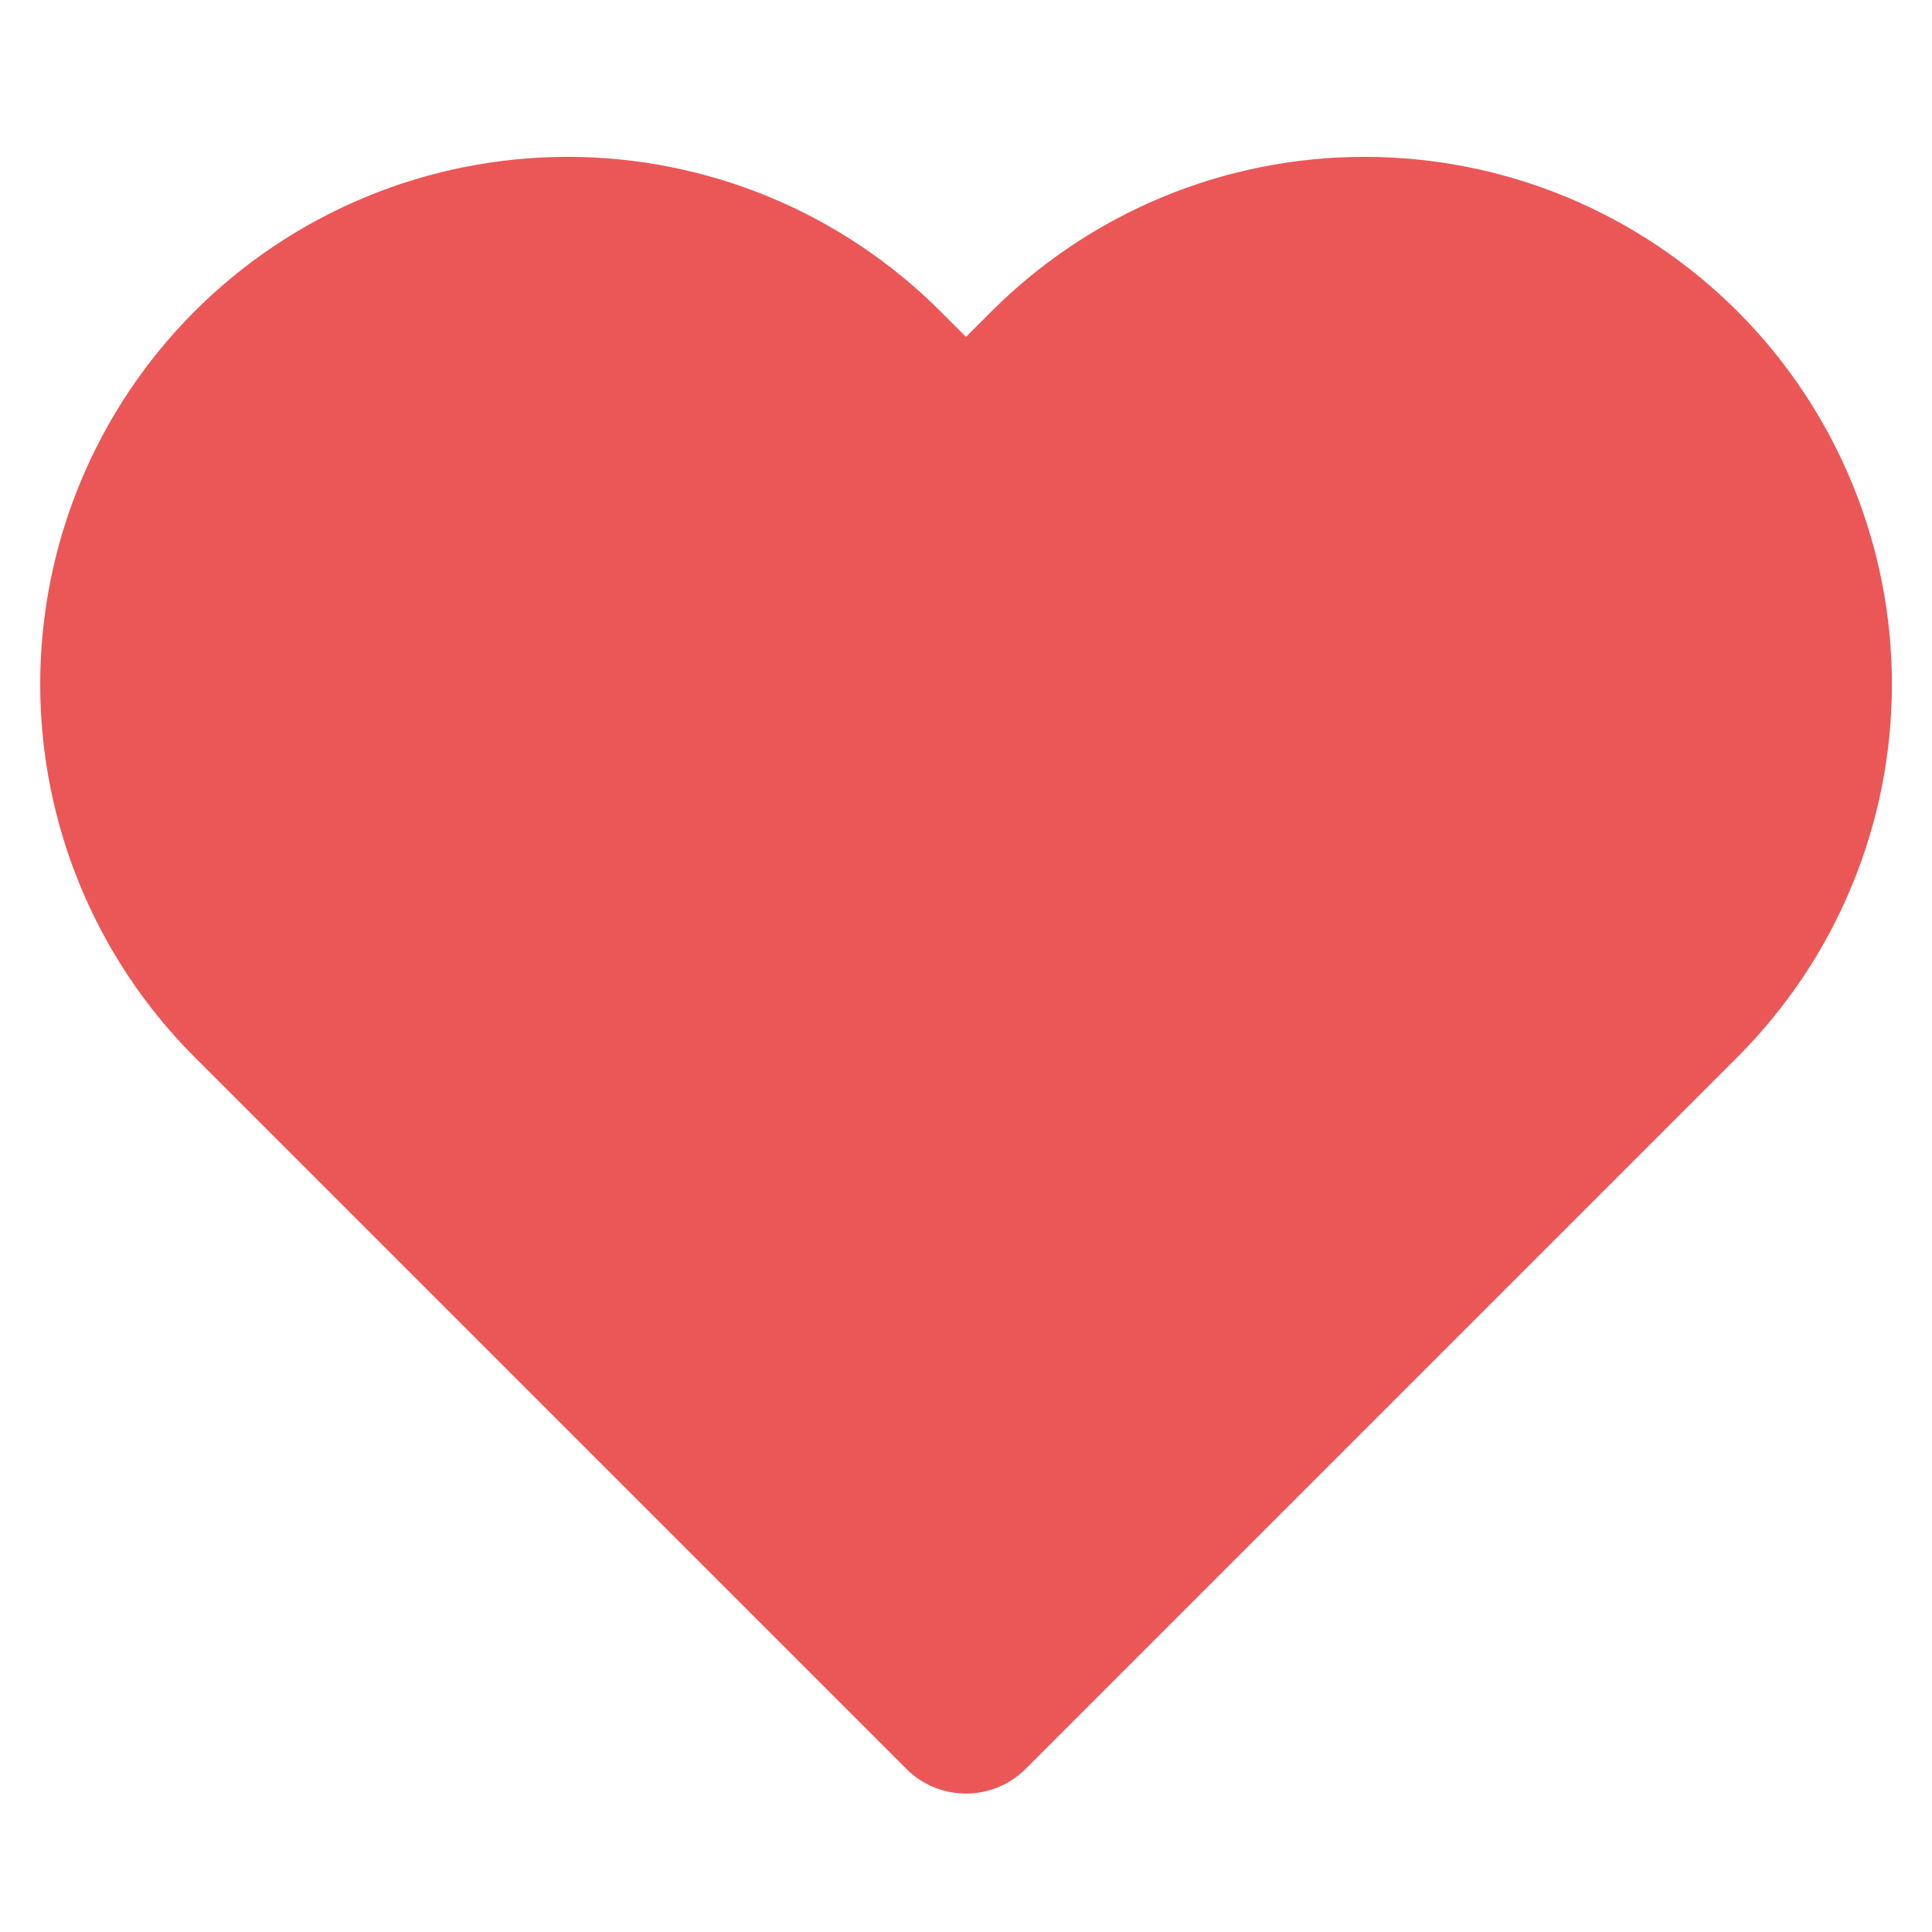
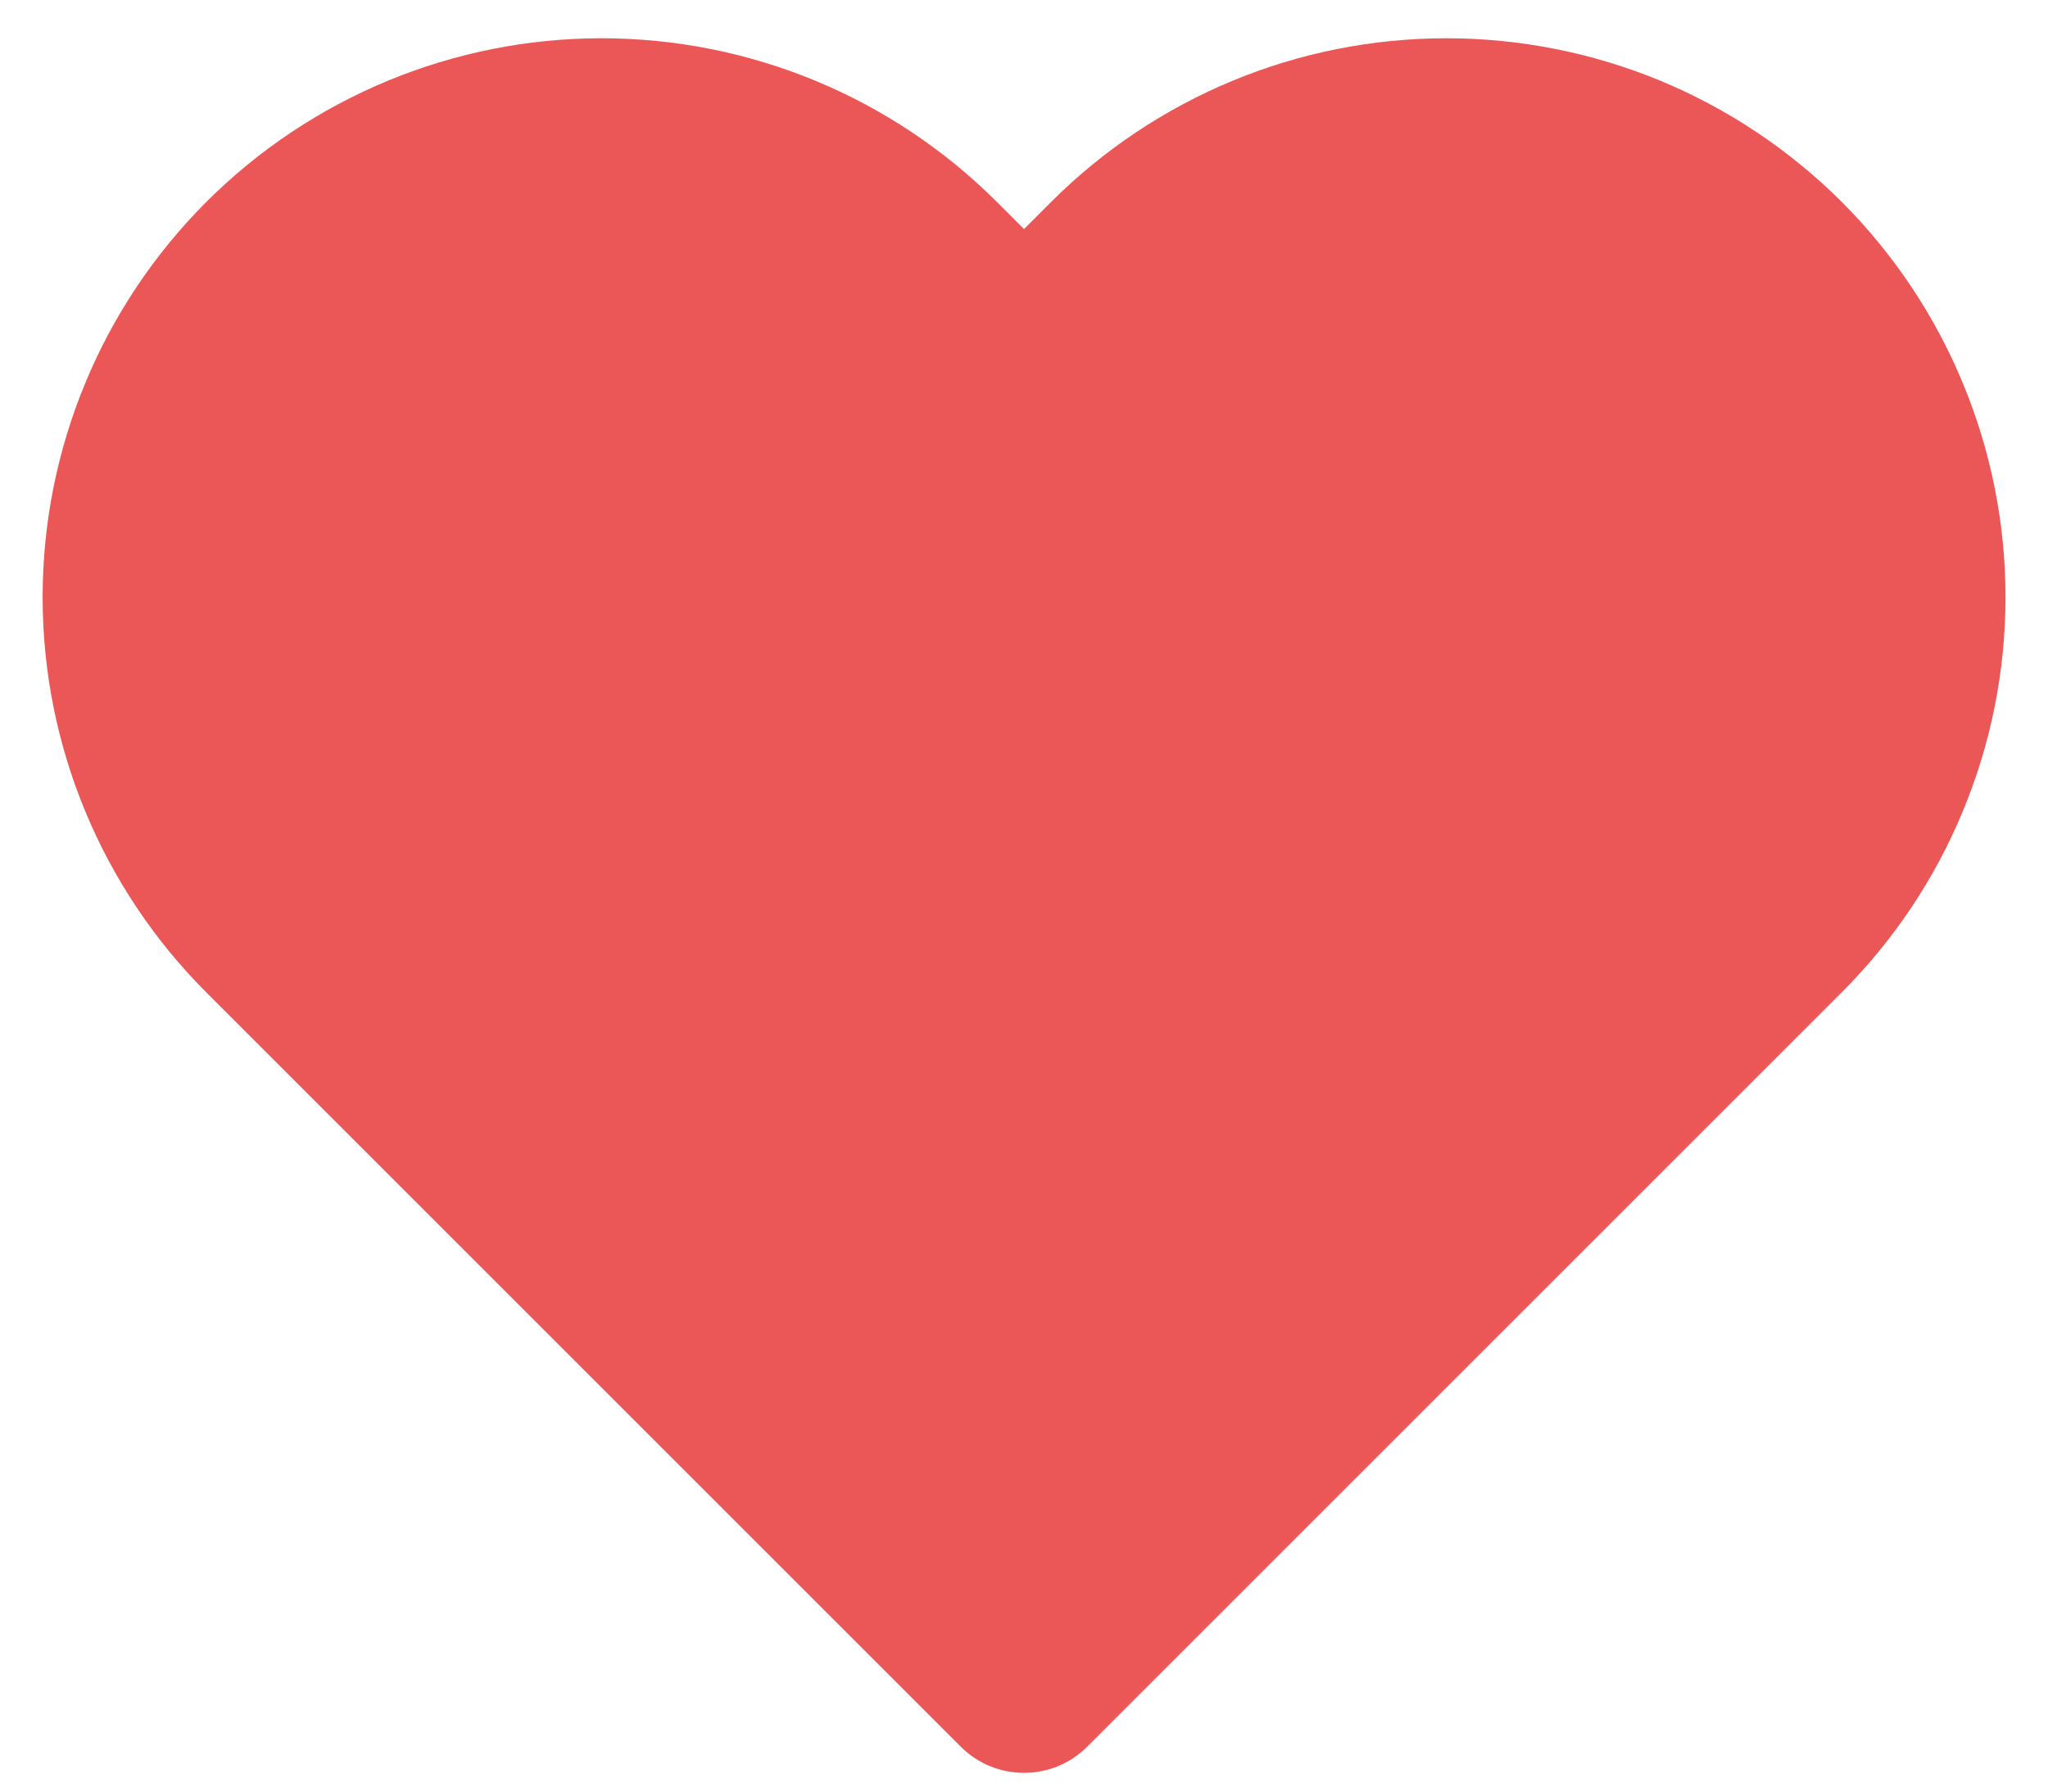
- <svg xmlns="http://www.w3.org/2000/svg" width="16" height="16" viewBox="0 0 16 16" fill="none">
-   <path fill-rule="evenodd" clip-rule="evenodd" d="M11.3 1.299C10.726 1.299 10.158 1.412 9.629 1.631C9.099 1.851 8.617 2.173 8.212 2.578L8 2.79L7.788 2.578C6.969 1.759 5.858 1.299 4.7 1.299C3.542 1.299 2.431 1.759 1.612 2.578C0.793 3.397 0.333 4.508 0.333 5.667C0.333 6.825 0.793 7.936 1.612 8.755L7.505 14.648C7.778 14.922 8.222 14.922 8.495 14.648L14.388 8.755C14.794 8.349 15.116 7.868 15.335 7.338C15.555 6.808 15.668 6.24 15.668 5.667C15.668 5.093 15.555 4.525 15.335 3.995C15.116 3.465 14.794 2.984 14.389 2.578C13.983 2.173 13.502 1.851 12.972 1.631C12.442 1.412 11.874 1.299 11.3 1.299Z" fill="#EB5757" />
+ <svg xmlns="http://www.w3.org/2000/svg" width="16" height="14" viewBox="0 0 16 14" fill="none">
+   <path fill-rule="evenodd" clip-rule="evenodd" d="M11.3 0.299C10.726 0.299 10.158 0.412 9.629 0.631C9.099 0.851 8.617 1.173 8.212 1.578L8 1.79L7.788 1.578C6.969 0.759 5.858 0.299 4.7 0.299C3.542 0.299 2.431 0.759 1.612 1.578C0.793 2.397 0.333 3.508 0.333 4.667C0.333 5.825 0.793 6.936 1.612 7.755L7.505 13.648C7.778 13.922 8.222 13.922 8.495 13.648L14.388 7.755C14.794 7.349 15.116 6.868 15.335 6.338C15.555 5.808 15.668 5.24 15.668 4.667C15.668 4.093 15.555 3.525 15.335 2.995C15.116 2.465 14.794 1.984 14.389 1.578C13.983 1.173 13.502 0.851 12.972 0.631C12.442 0.412 11.874 0.299 11.3 0.299Z" fill="#EB5757" />
</svg>
